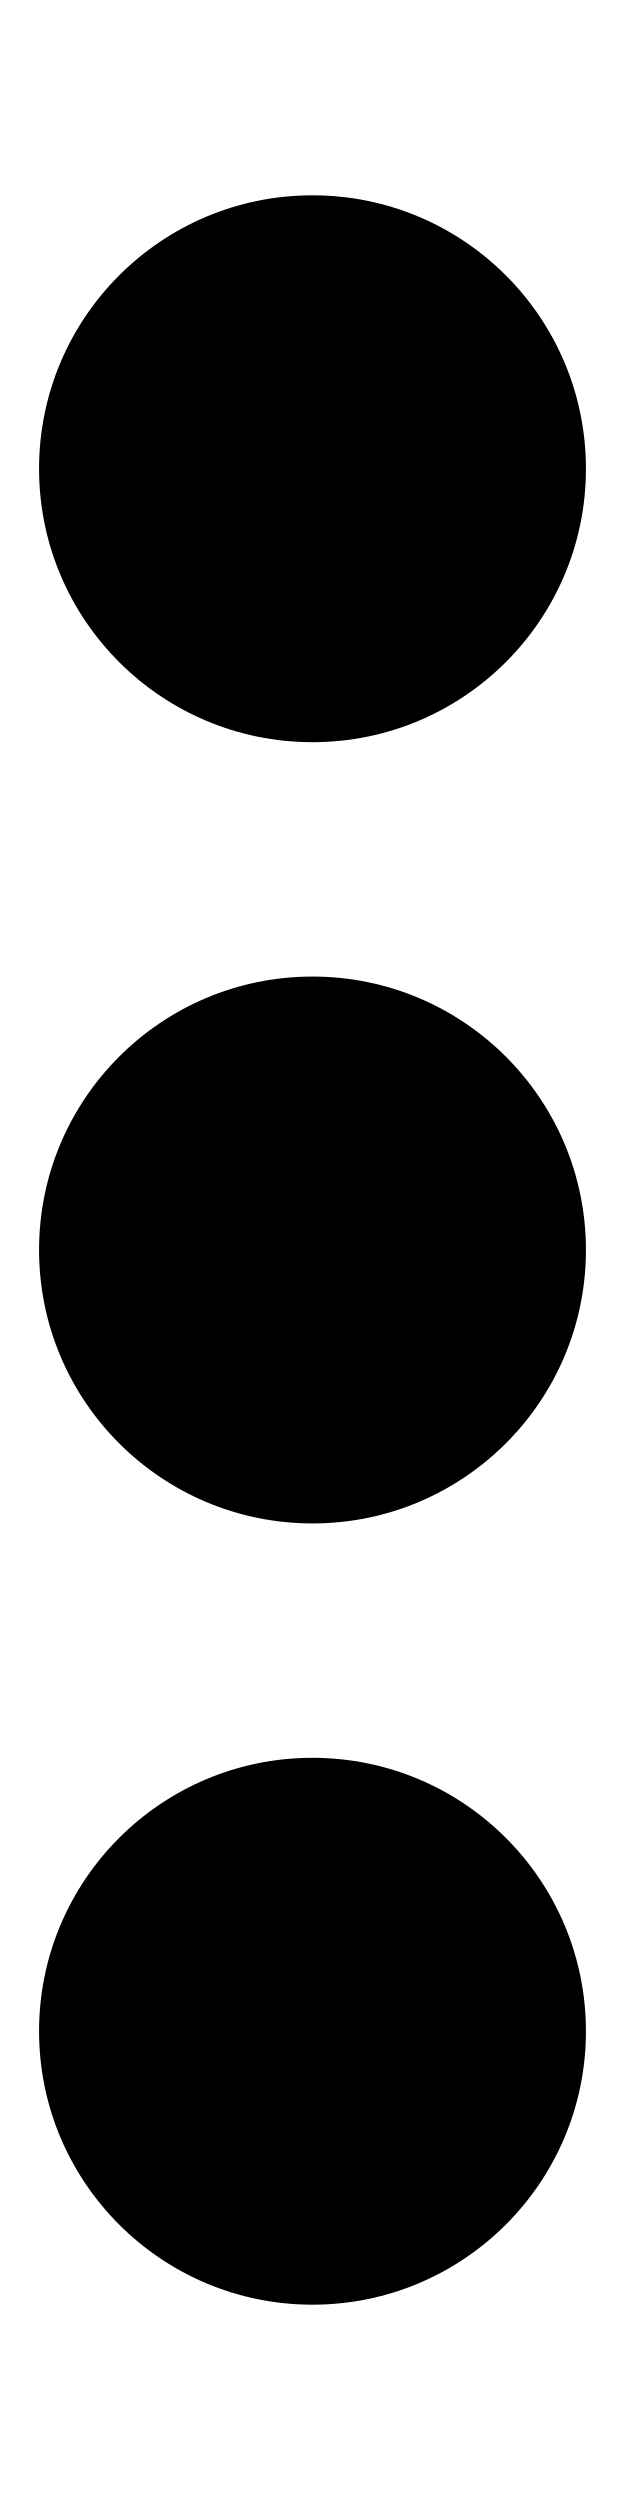
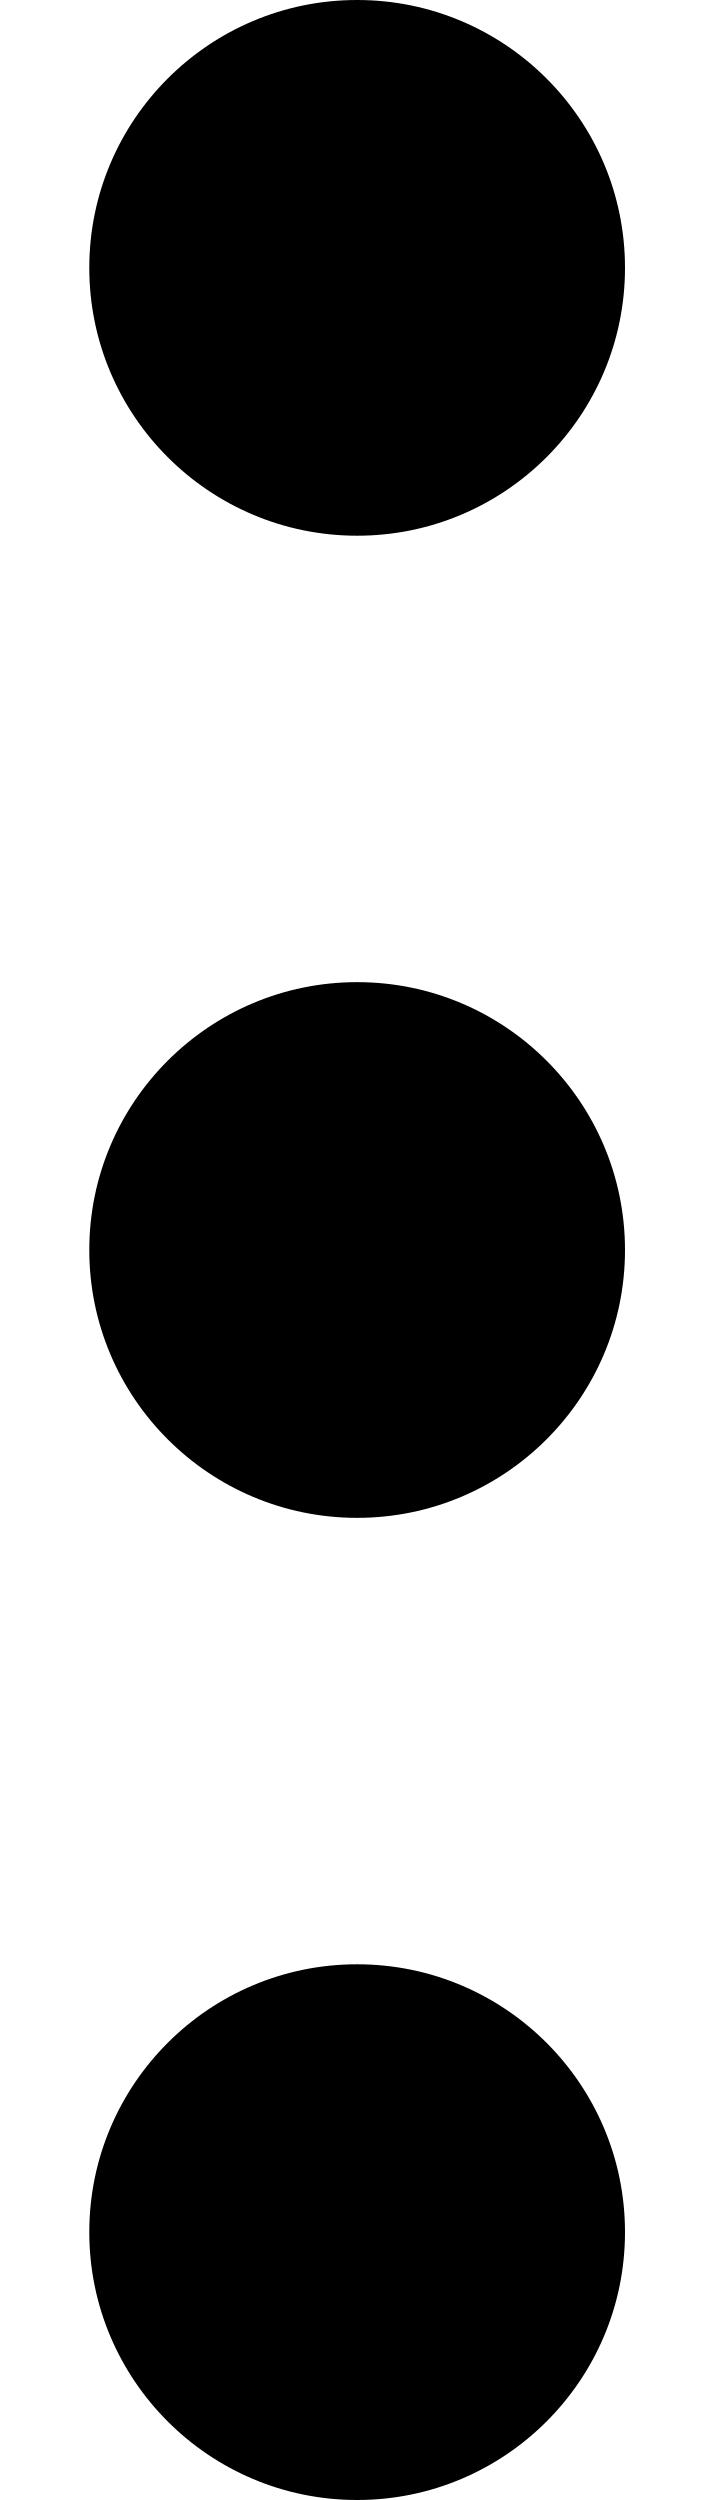
- <svg xmlns="http://www.w3.org/2000/svg" viewBox="0 0 128 512">
-   <path d="M64 360a56 56 0 1 0 0 112 56 56 0 1 0 0-112zm0-160a56 56 0 1 0 0 112 56 56 0 1 0 0-112zM120 96A56 56 0 1 0 8 96a56 56 0 1 0 112 0z" />
+ <svg xmlns="http://www.w3.org/2000/svg" width="4" height="14" viewBox="0 0 4 14" fill="none">
+   <g id="16px/more">
+     <path d="M2 3C1.172 3 0.5 2.328 0.5 1.5C0.5 0.672 1.172 -1.01779e-07 2 -6.55671e-08C2.828 -2.93554e-08 3.5 0.672 3.5 1.5C3.5 2.328 2.828 3 2 3Z" fill="black" />
+     <path d="M2 8.5C1.172 8.5 0.5 7.828 0.5 7C0.5 6.172 1.172 5.5 2 5.5C2.828 5.5 3.5 6.172 3.5 7C3.5 7.828 2.828 8.5 2 8.5Z" fill="black" />
+     <path d="M2 14C1.172 14 0.5 13.328 0.5 12.5C0.5 11.672 1.172 11 2 11C2.828 11 3.5 11.672 3.5 12.5C3.5 13.328 2.828 14 2 14Z" fill="black" />
+   </g>
</svg>
